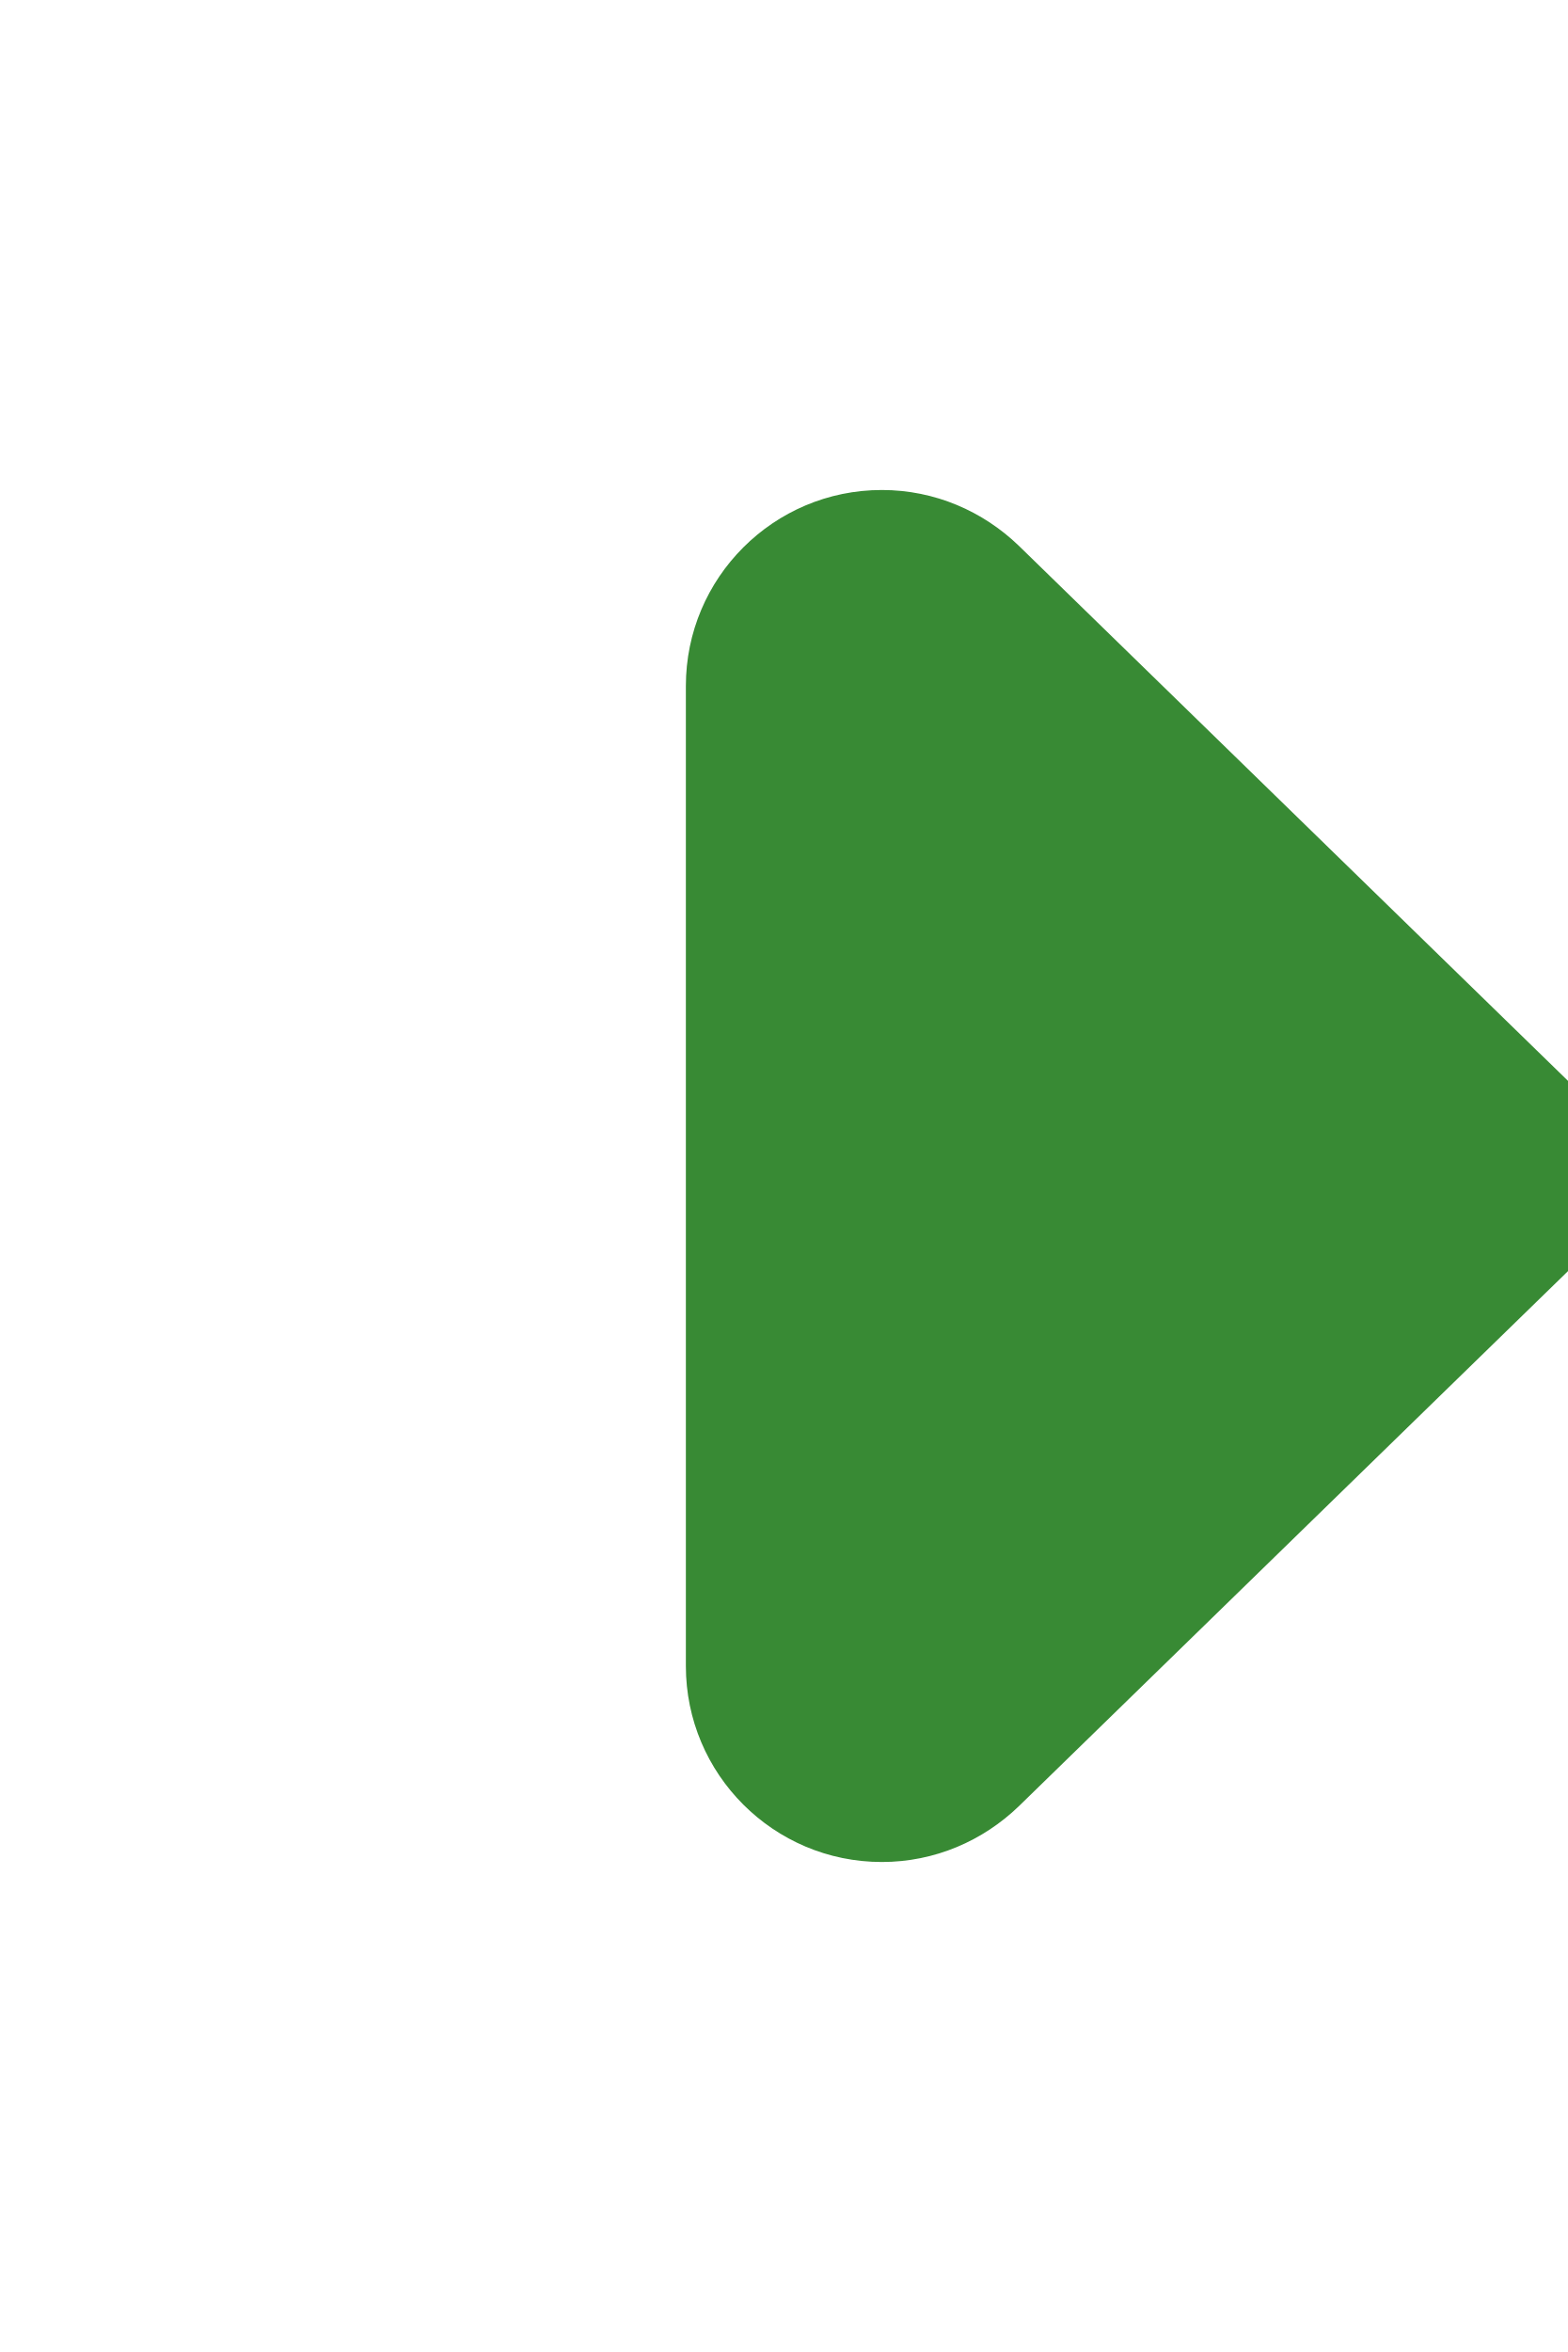
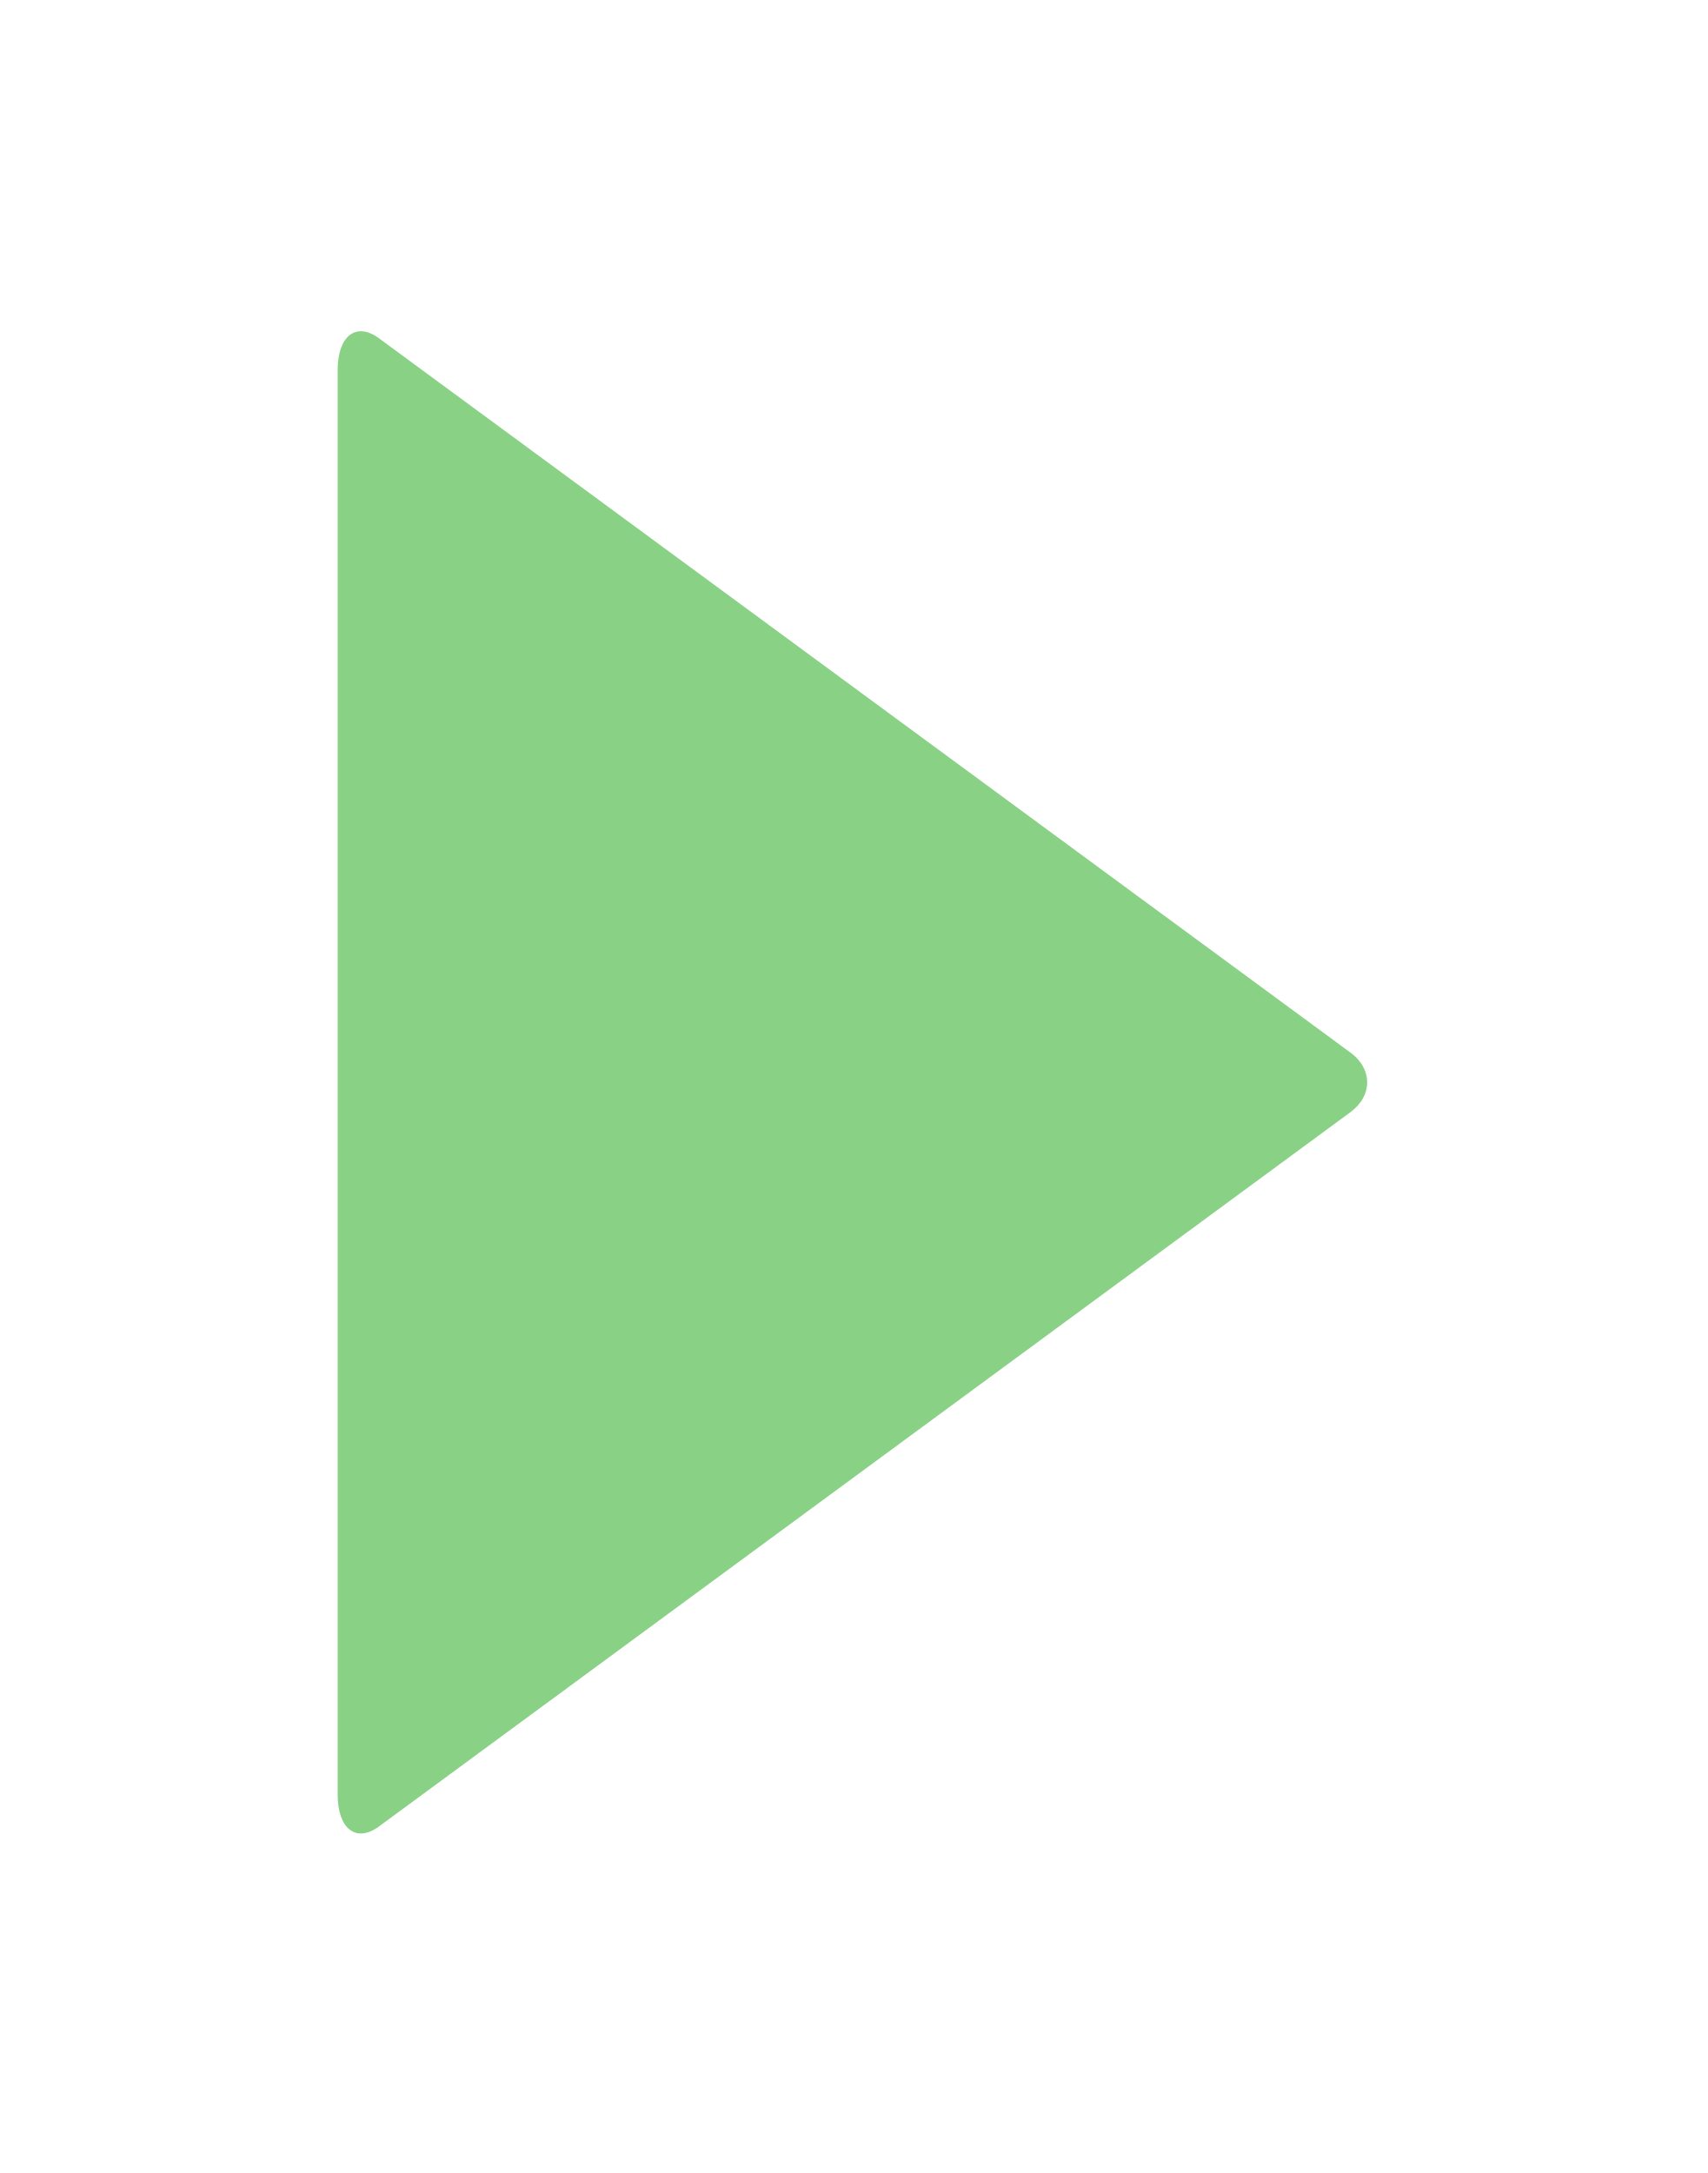
- <svg xmlns="http://www.w3.org/2000/svg" width="16" height="24" version="1.1">
-   <path fill="#388A34" d="M10.396 18.433c2.641-2.574 6.604-6.433 6.604-6.433s-3.963-3.859-6.604-6.433c-0.363-0.349-0.853-0.567-1.396-0.567-1.104 0-2 0.896-2 2v10c0 1.104 0.896 2 2 2 0.543 0 1.033-0.218 1.396-0.567z" />
+ <svg xmlns="http://www.w3.org/2000/svg" width="44" height="56">
+   <g>
+     <path fill="#89D185" d="m34.794,28.667l-25.036,18.408c-0.585,0.424 -1.056,0.05 -1.056,-0.823l0,-36.717c0,-0.873 0.471,-1.247 1.056,-0.823l25.036,18.408c0.585,0.424 0.585,1.122 0,1.547z" />
+   </g>
</svg>
